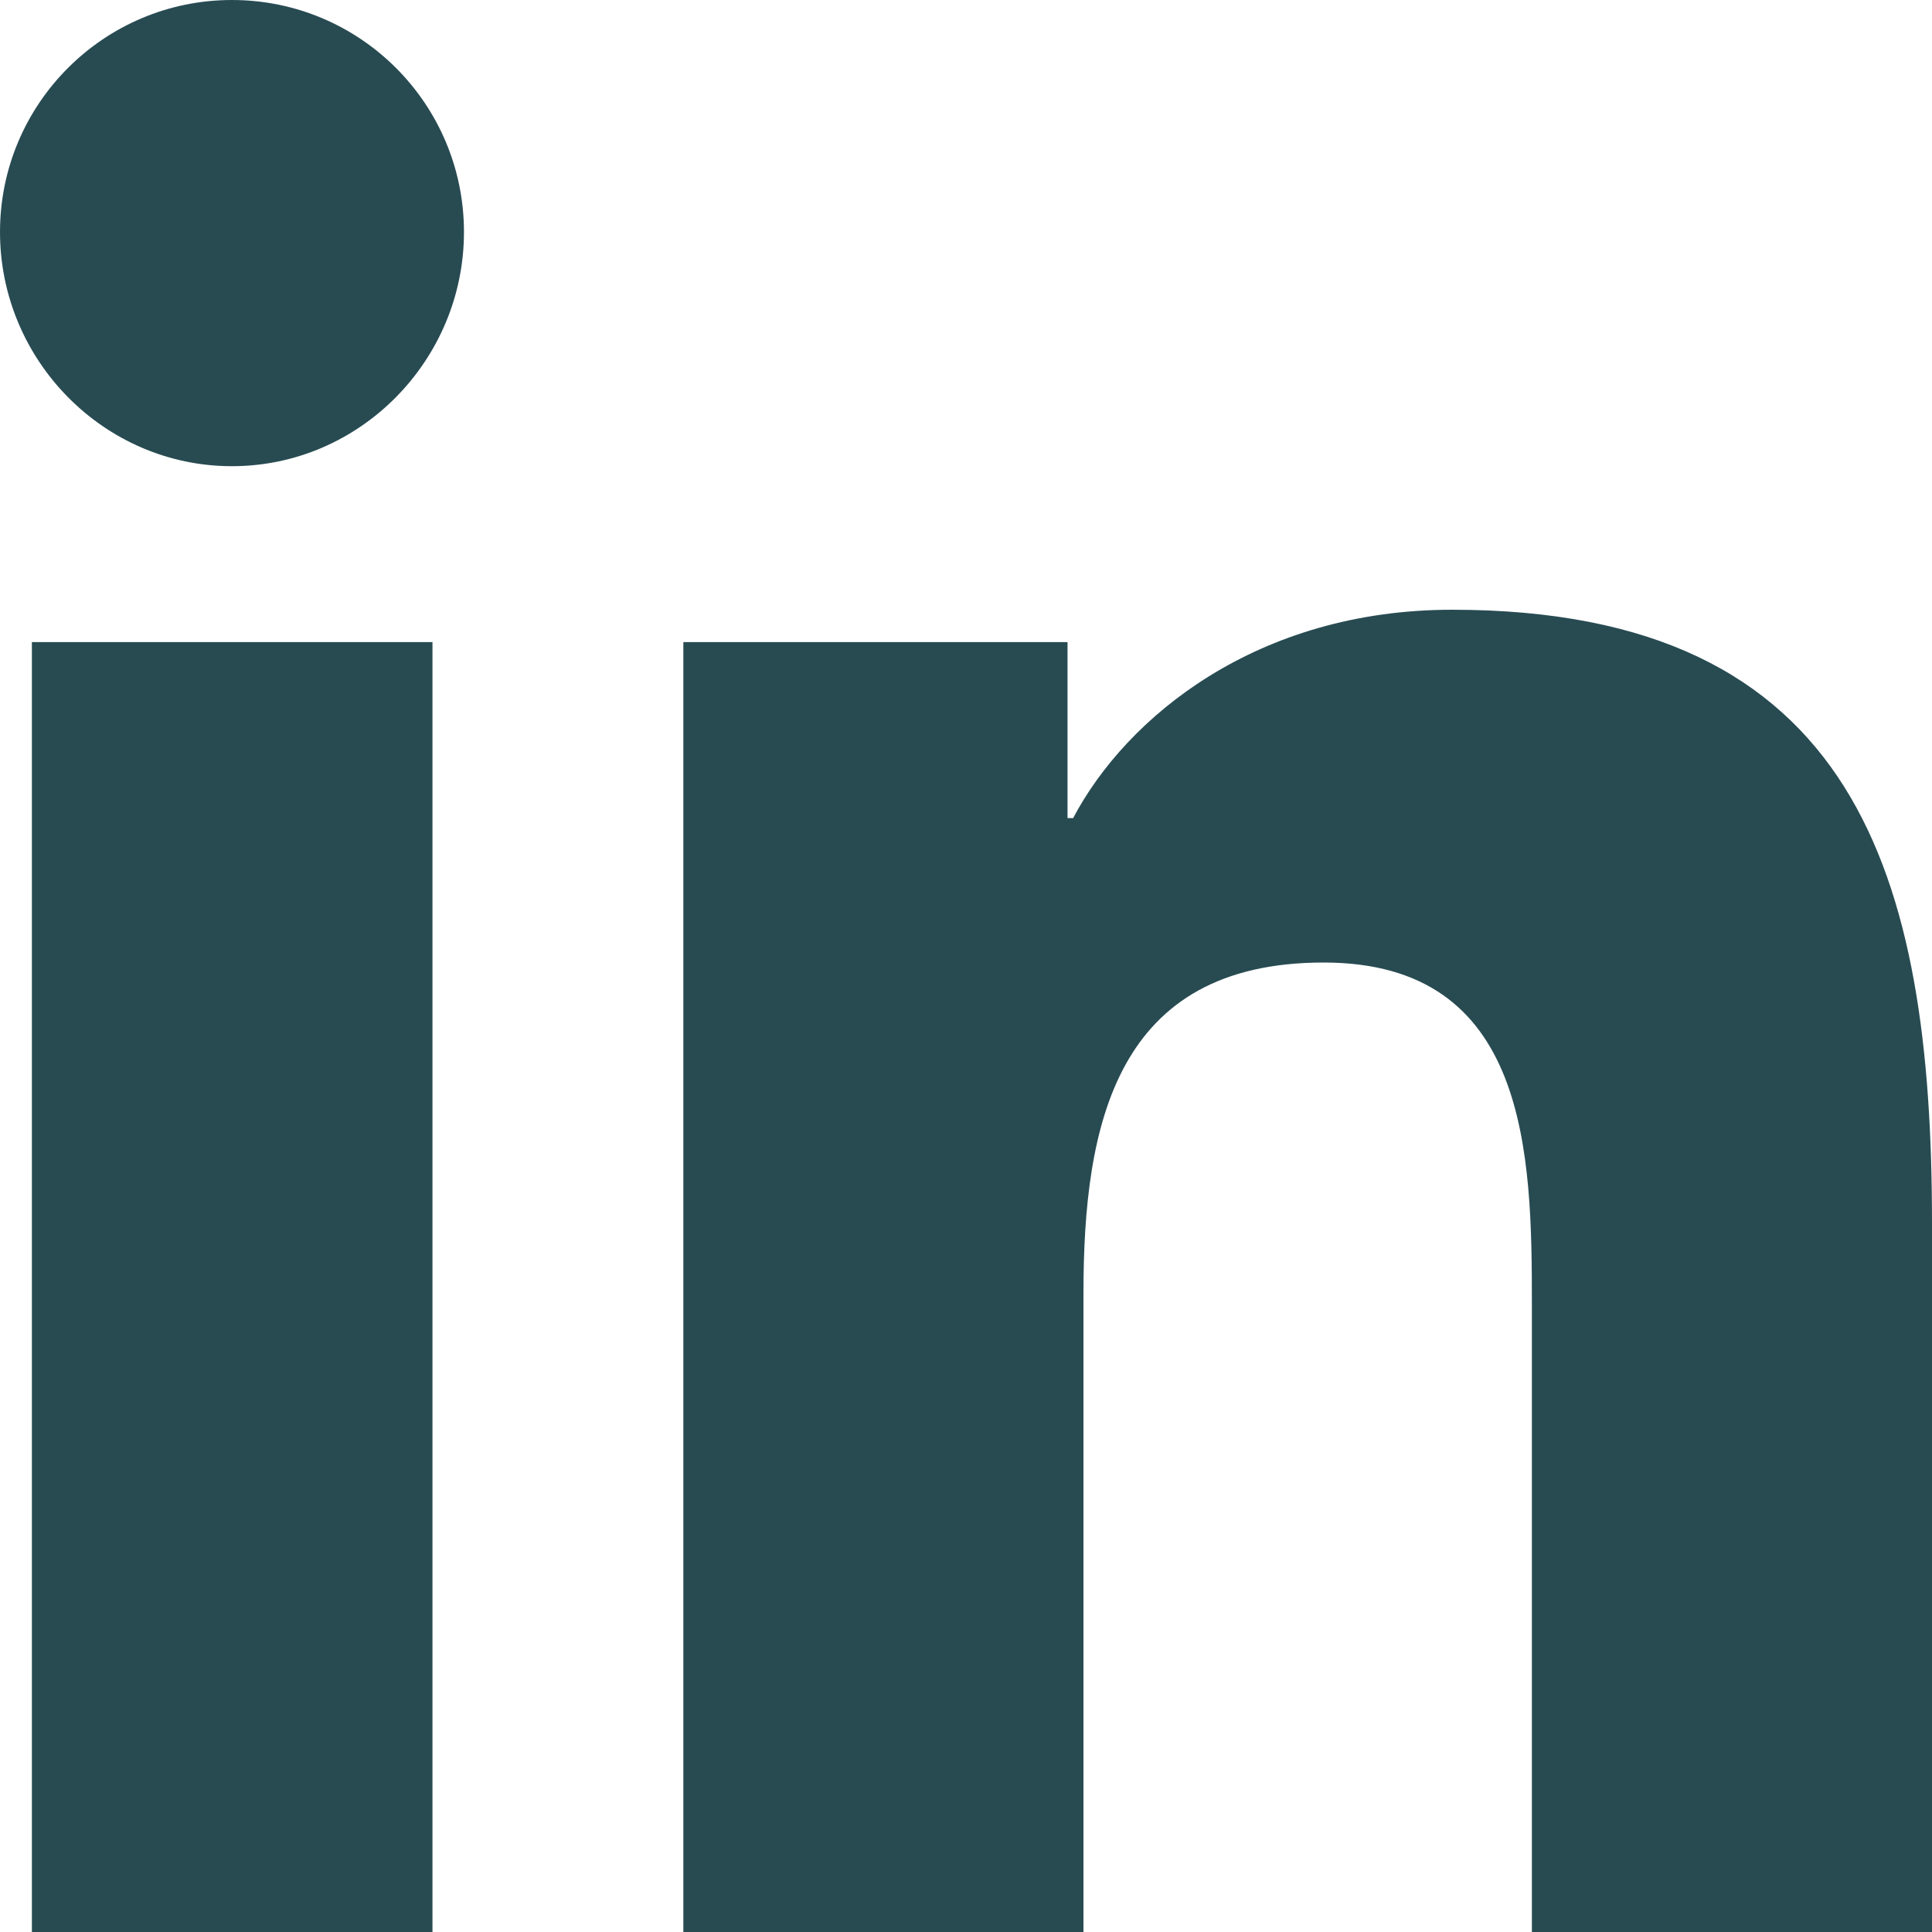
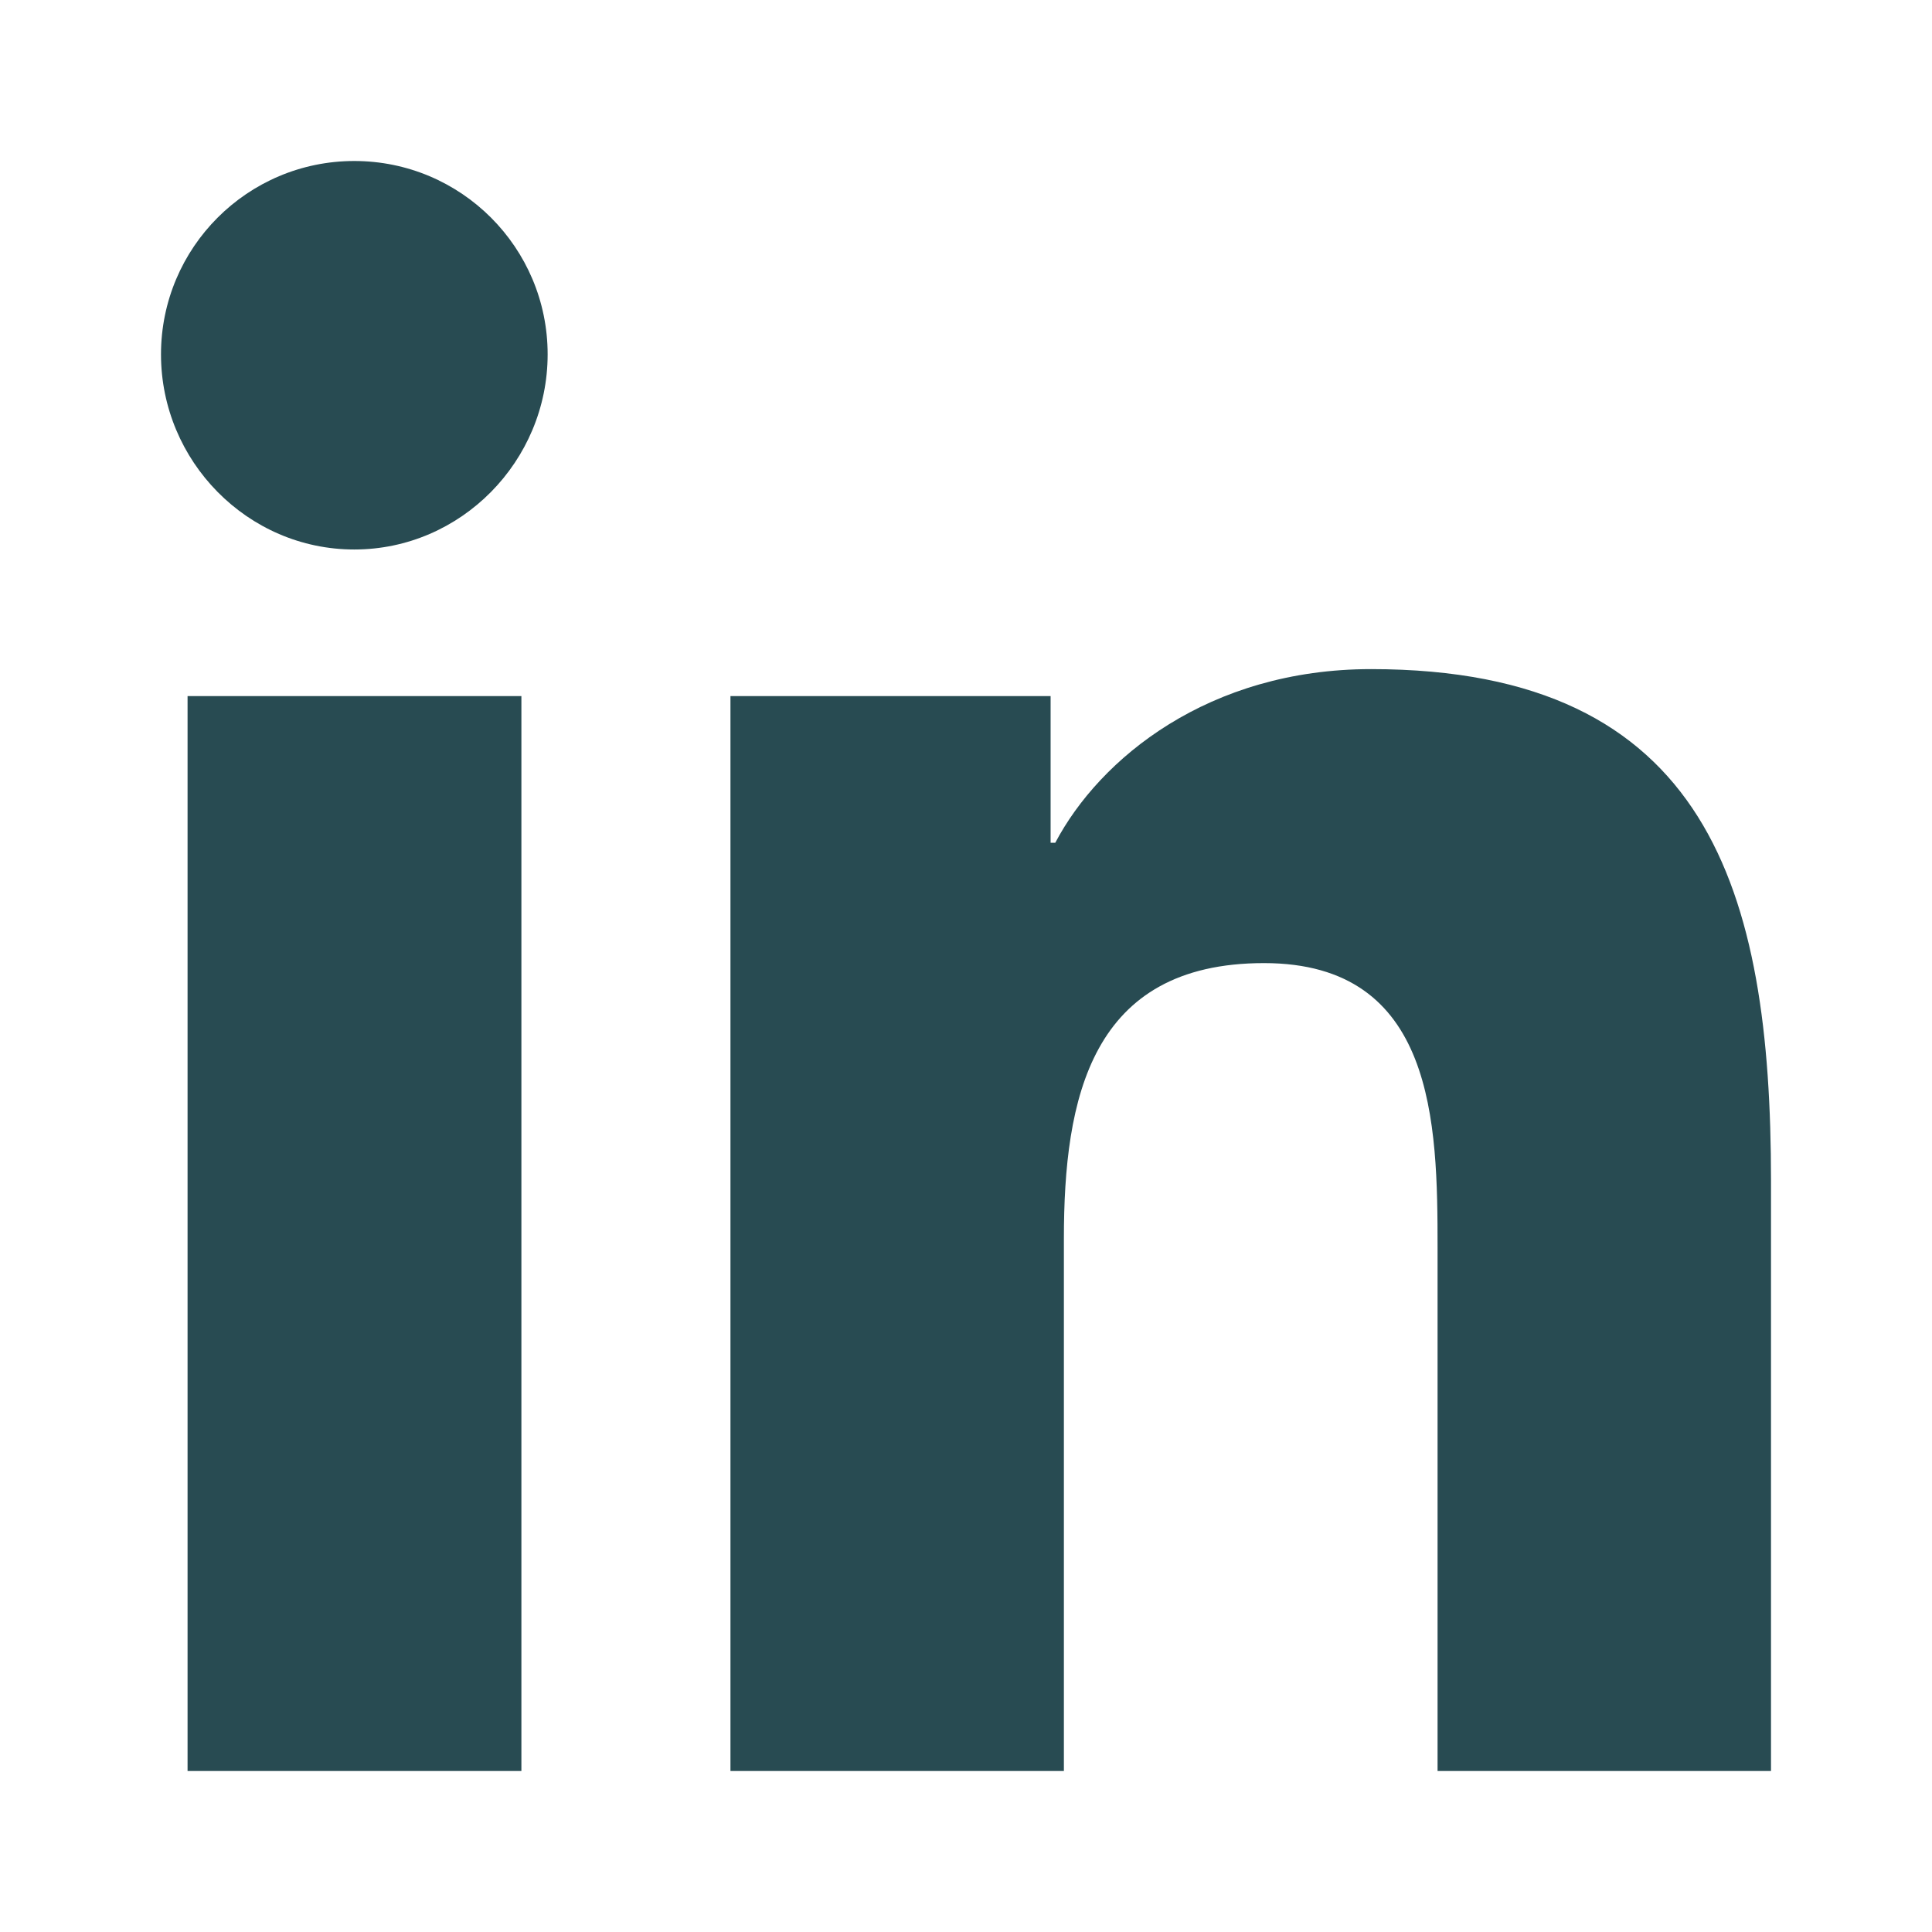
- <svg xmlns="http://www.w3.org/2000/svg" viewBox="0 0 20 20" version="1.1">
-   <g id="Symbols" stroke="none" stroke-width="1" fill="none" fill-rule="evenodd">
-     <g id="Icon/--Brand/LinkedIn" transform="translate(-2, -2)" fill="#284B52">
-       <g id="linkedin-in-brands" transform="translate(2, 2)">
-         <path d="M4.477,20 L0.33,20 L0.33,6.647 L4.477,6.647 L4.477,20 Z M2.401,4.826 C1.075,4.826 0,3.728 0,2.402 C0,1.076 1.075,0 2.401,0 C3.728,0 4.803,1.076 4.803,2.402 C4.803,3.728 3.727,4.826 2.401,4.826 Z M19.996,20 L15.858,20 L15.858,13.5 C15.858,11.951 15.827,9.964 13.702,9.964 C11.546,9.964 11.216,11.647 11.216,13.388 L11.216,20 L7.074,20 L7.074,6.647 L11.051,6.647 L11.051,8.469 L11.109,8.469 C11.662,7.42 13.015,6.312 15.032,6.312 C19.229,6.312 20,9.076 20,12.665 L20,20 L19.996,20 Z" id="Shape" />
-       </g>
+ <svg xmlns="http://www.w3.org/2000/svg" viewBox="0 0 24 24" version="1.1">
+   <g id="Icon/--Brand/LinkedIn" stroke="none" stroke-width="1" fill="none" fill-rule="evenodd">
+     <rect id="24pt-Bounding-Box" x="0" y="0" width="24" height="24" />
+     <g id="linkedin-in-brands" transform="translate(2, 2)" fill="#284B52">
+       <path d="M4.477,20 L0.33,20 L0.33,6.647 L4.477,6.647 L4.477,20 Z M2.401,4.826 C1.075,4.826 0,3.728 0,2.402 C0,1.076 1.075,0 2.401,0 C3.728,0 4.803,1.076 4.803,2.402 C4.803,3.728 3.727,4.826 2.401,4.826 Z M19.996,20 L15.858,20 L15.858,13.5 C15.858,11.951 15.827,9.964 13.702,9.964 C11.546,9.964 11.216,11.647 11.216,13.388 L11.216,20 L7.074,20 L7.074,6.647 L11.051,6.647 L11.051,8.469 L11.109,8.469 C11.662,7.42 13.015,6.312 15.032,6.312 C19.229,6.312 20,9.076 20,12.665 L20,20 L19.996,20 Z" id="Shape" />
    </g>
  </g>
</svg>
